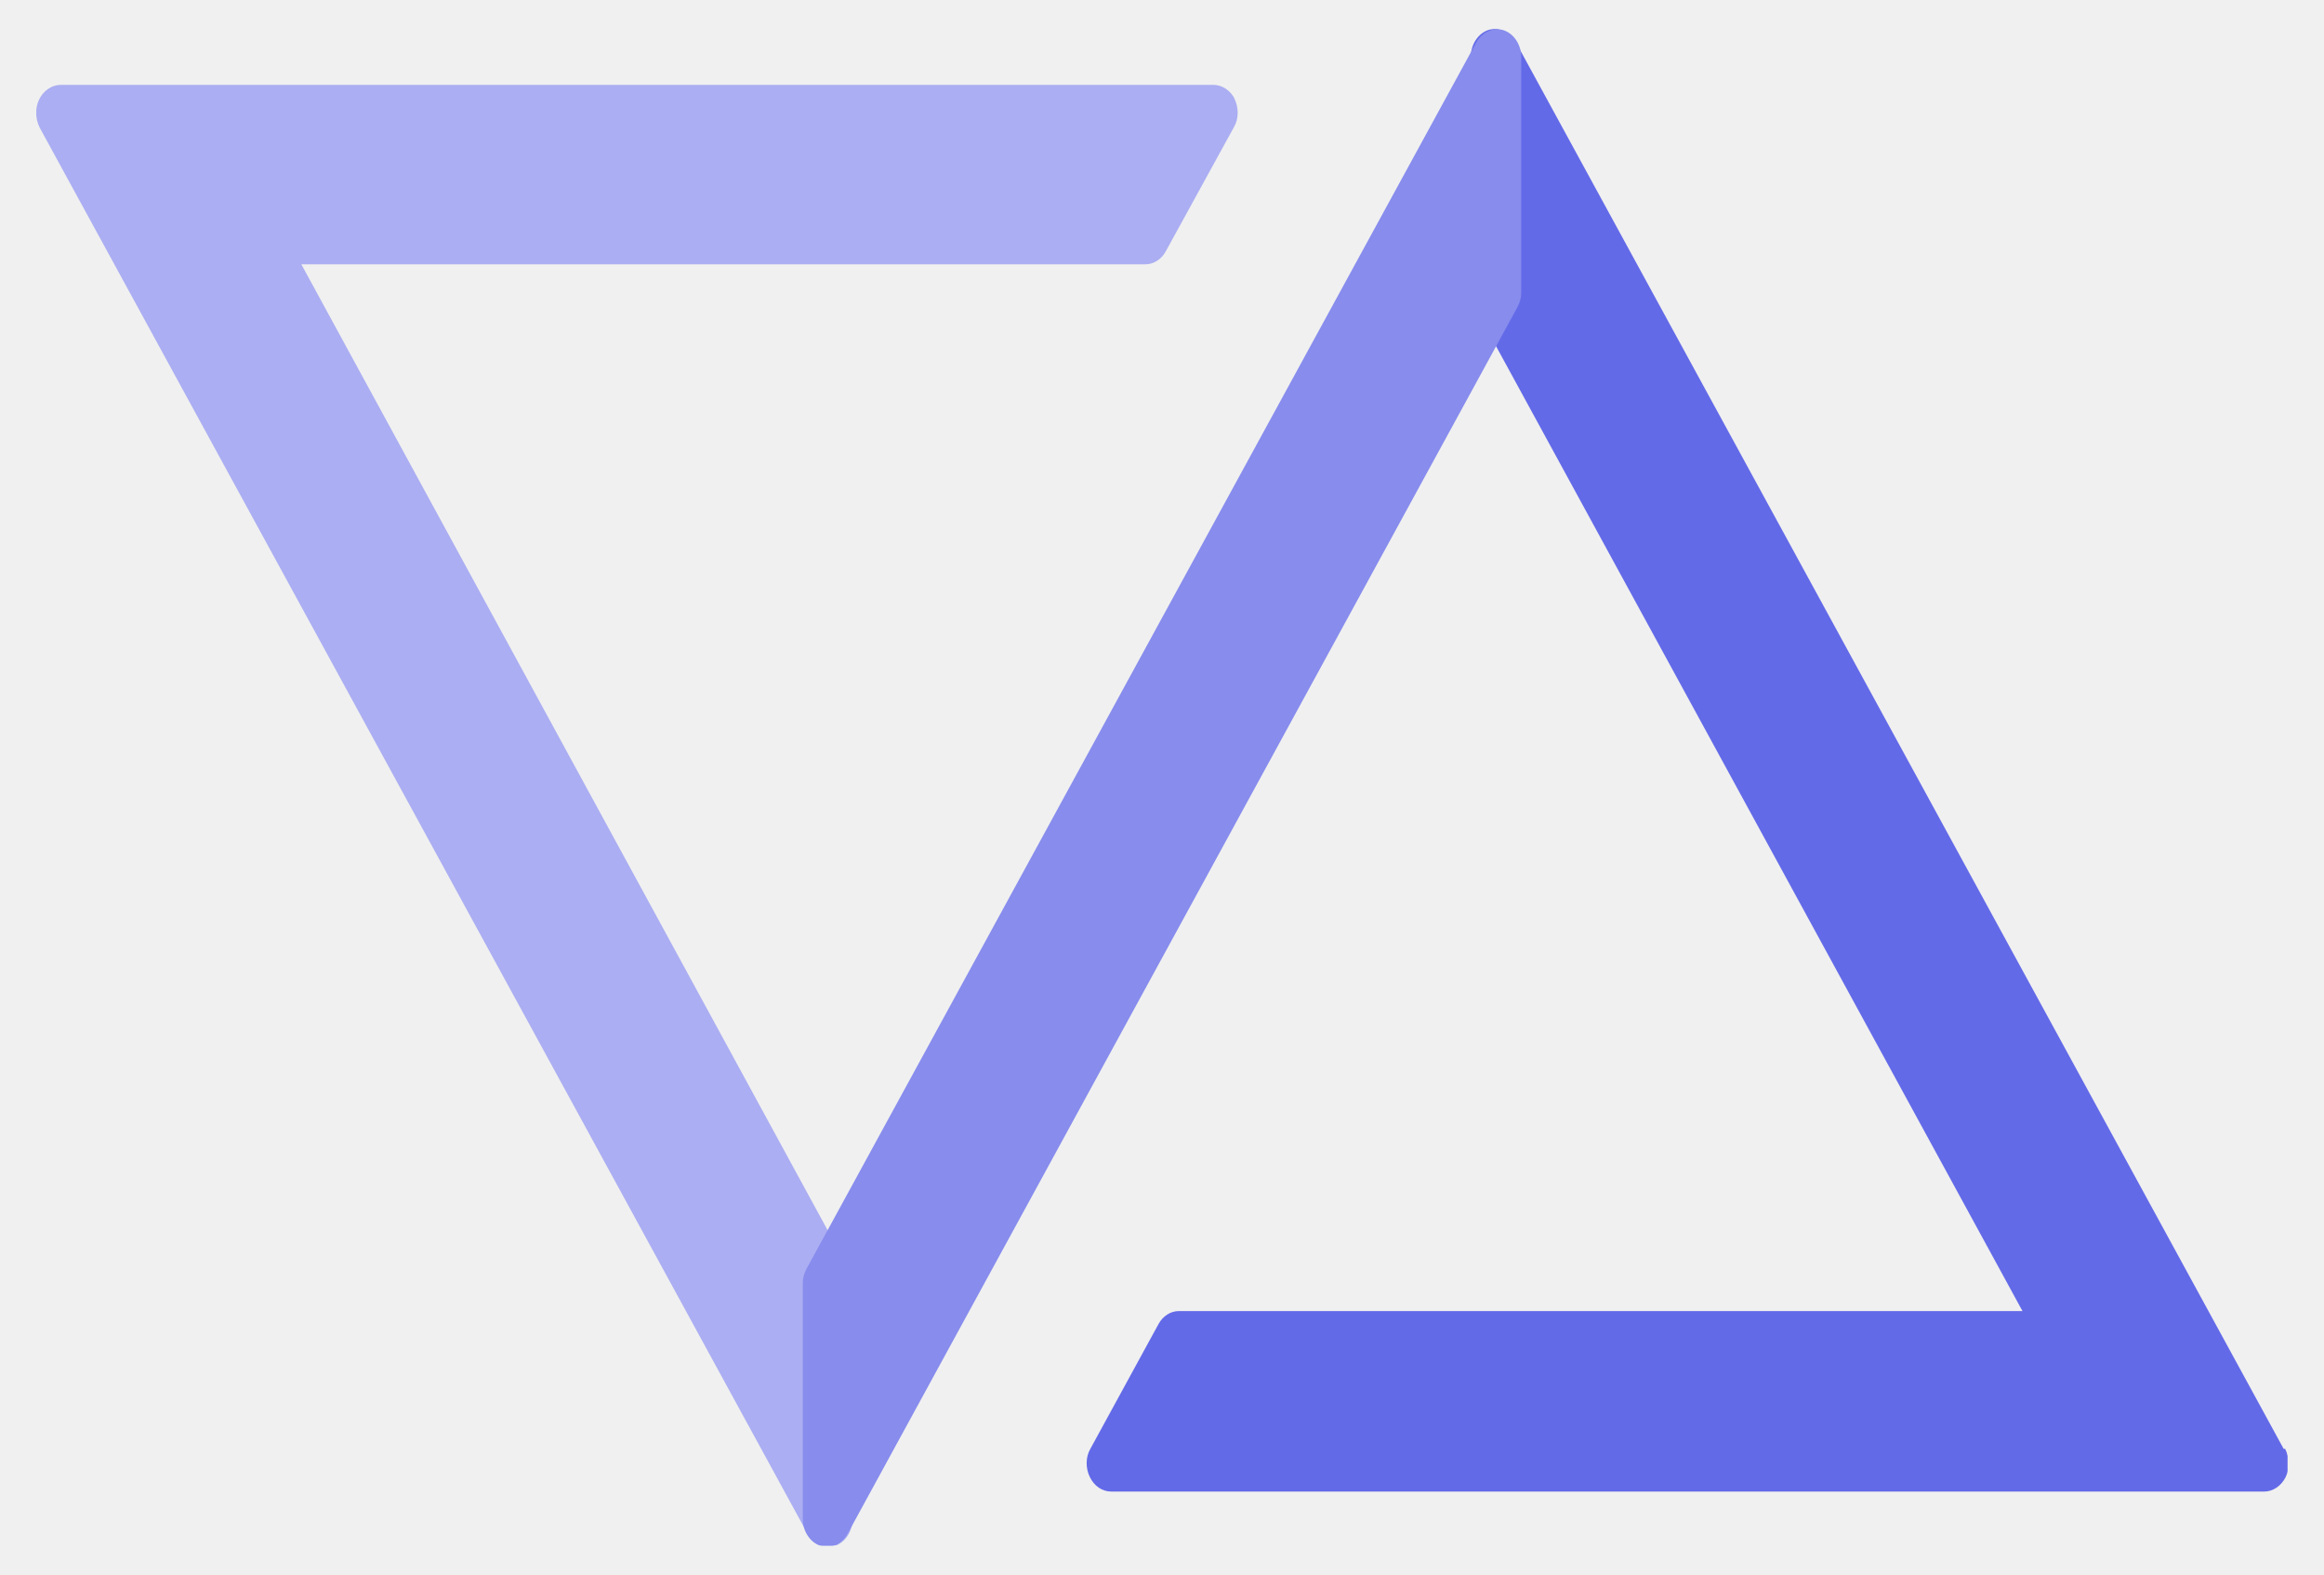
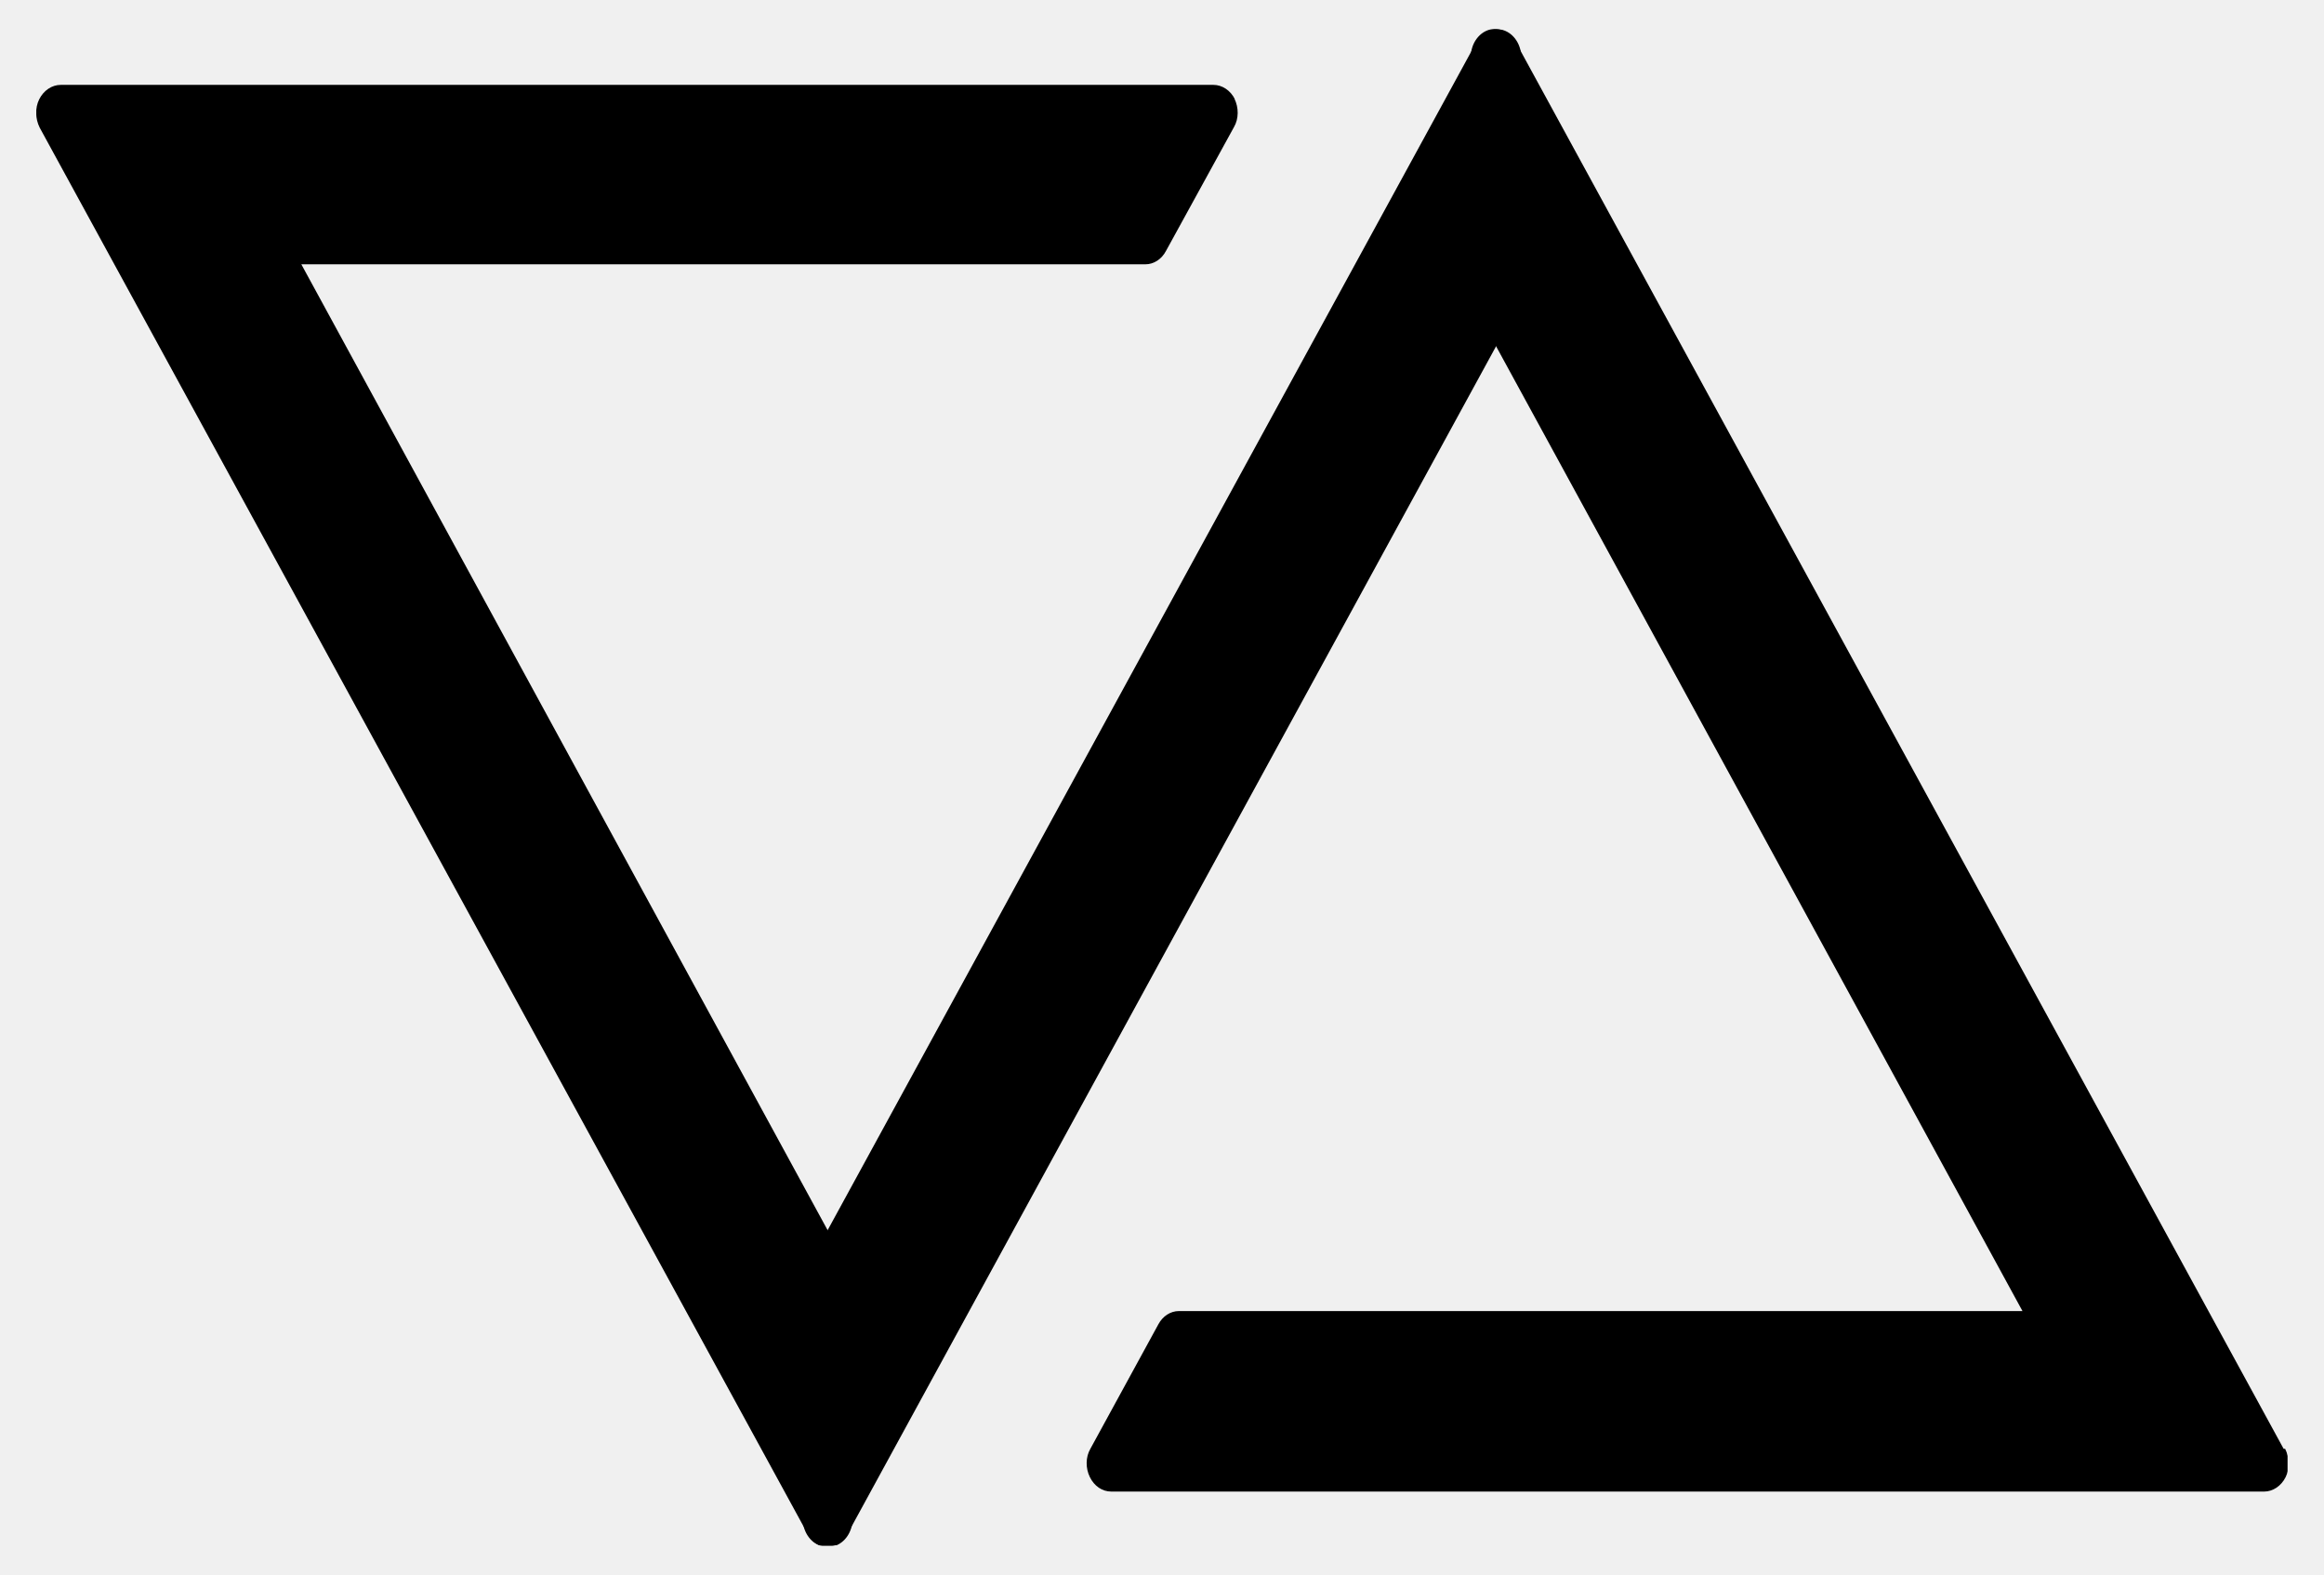
<svg xmlns="http://www.w3.org/2000/svg" width="62" height="42" viewBox="0 0 62 42" fill="none">
  <mask id="mask0_124_1256" style="mask-type:luminance" maskUnits="userSpaceOnUse" x="0" y="0" width="62" height="42">
    <path d="M61.028 0.771H0.895V41.224H61.028V0.771Z" fill="white" />
  </mask>
  <g mask="url(#mask0_124_1256)">
-     <path d="M60.923 38.645L40.44 1.126C40.283 0.845 39.983 0.711 39.709 0.8C39.435 0.889 39.239 1.185 39.239 1.511V7.809C39.239 7.943 39.279 8.076 39.344 8.194L53.956 34.971H31.45C31.229 34.971 31.02 35.104 30.902 35.326L29.089 38.645C28.959 38.868 28.959 39.164 29.076 39.401C29.193 39.638 29.402 39.786 29.65 39.786H60.402C60.636 39.786 60.858 39.638 60.976 39.401C61.093 39.164 61.08 38.882 60.963 38.645H60.923Z" fill="#636AE8" />
+     <path d="M60.923 38.645L40.44 1.126C40.283 0.845 39.983 0.711 39.709 0.8C39.435 0.889 39.239 1.185 39.239 1.511V7.809C39.239 7.943 39.279 8.076 39.344 8.194L53.956 34.971H31.45C31.229 34.971 31.02 35.104 30.902 35.326L29.089 38.645C28.959 38.868 28.959 39.164 29.076 39.401C29.193 39.638 29.402 39.786 29.65 39.786H60.402C60.636 39.786 60.858 39.638 60.976 39.401C61.093 39.164 61.08 38.882 60.963 38.645H60.923Z" fill="currentColor" />
  </g>
  <mask id="mask1_124_1256" style="mask-type:luminance" maskUnits="userSpaceOnUse" x="0" y="0" width="62" height="42">
    <path d="M61.101 0.767H0.968V41.22H61.101V0.767Z" fill="white" />
  </mask>
  <g mask="url(#mask1_124_1256)">
-     <path d="M32.946 2.649C32.828 2.412 32.607 2.264 32.372 2.264H1.62C1.385 2.264 1.164 2.412 1.046 2.649C0.929 2.886 0.942 3.168 1.059 3.405L21.543 40.909C21.66 41.131 21.869 41.265 22.091 41.265C22.156 41.265 22.208 41.265 22.273 41.235C22.547 41.146 22.743 40.85 22.743 40.524V34.226C22.743 34.093 22.704 33.959 22.639 33.841L8.039 7.05H30.558C30.78 7.05 30.989 6.916 31.106 6.694L32.92 3.39C33.05 3.168 33.05 2.871 32.933 2.634L32.946 2.649Z" fill="#ABAEF2" />
+     <path d="M32.946 2.649C32.828 2.412 32.607 2.264 32.372 2.264H1.62C1.385 2.264 1.164 2.412 1.046 2.649C0.929 2.886 0.942 3.168 1.059 3.405L21.543 40.909C21.66 41.131 21.869 41.265 22.091 41.265C22.156 41.265 22.208 41.265 22.273 41.235C22.547 41.146 22.743 40.85 22.743 40.524V34.226C22.743 34.093 22.704 33.959 22.639 33.841L8.039 7.05H30.558C30.78 7.05 30.989 6.916 31.106 6.694L32.92 3.39C33.05 3.168 33.05 2.871 32.933 2.634L32.946 2.649Z" fill="currentColor" />
  </g>
  <mask id="mask2_124_1256" style="mask-type:luminance" maskUnits="userSpaceOnUse" x="0" y="0" width="62" height="42">
    <path d="M61.066 0.777H0.933V41.231H61.066V0.777Z" fill="white" />
  </mask>
  <g mask="url(#mask2_124_1256)">
-     <path d="M40.113 0.807C39.839 0.718 39.539 0.852 39.382 1.133L21.521 33.836C21.456 33.955 21.417 34.088 21.417 34.222V40.519C21.417 40.845 21.612 41.142 21.886 41.23C21.939 41.245 22.004 41.26 22.069 41.26C22.291 41.26 22.5 41.127 22.617 40.904L40.478 8.201C40.544 8.083 40.583 7.949 40.583 7.816V1.518C40.583 1.192 40.387 0.896 40.113 0.807Z" fill="#878CED" />
+     <path d="M40.113 0.807C39.839 0.718 39.539 0.852 39.382 1.133L21.521 33.836C21.456 33.955 21.417 34.088 21.417 34.222V40.519C21.417 40.845 21.612 41.142 21.886 41.23C21.939 41.245 22.004 41.26 22.069 41.26C22.291 41.26 22.5 41.127 22.617 40.904L40.478 8.201C40.544 8.083 40.583 7.949 40.583 7.816V1.518C40.583 1.192 40.387 0.896 40.113 0.807Z" fill="currentColor" />
  </g>
</svg>
